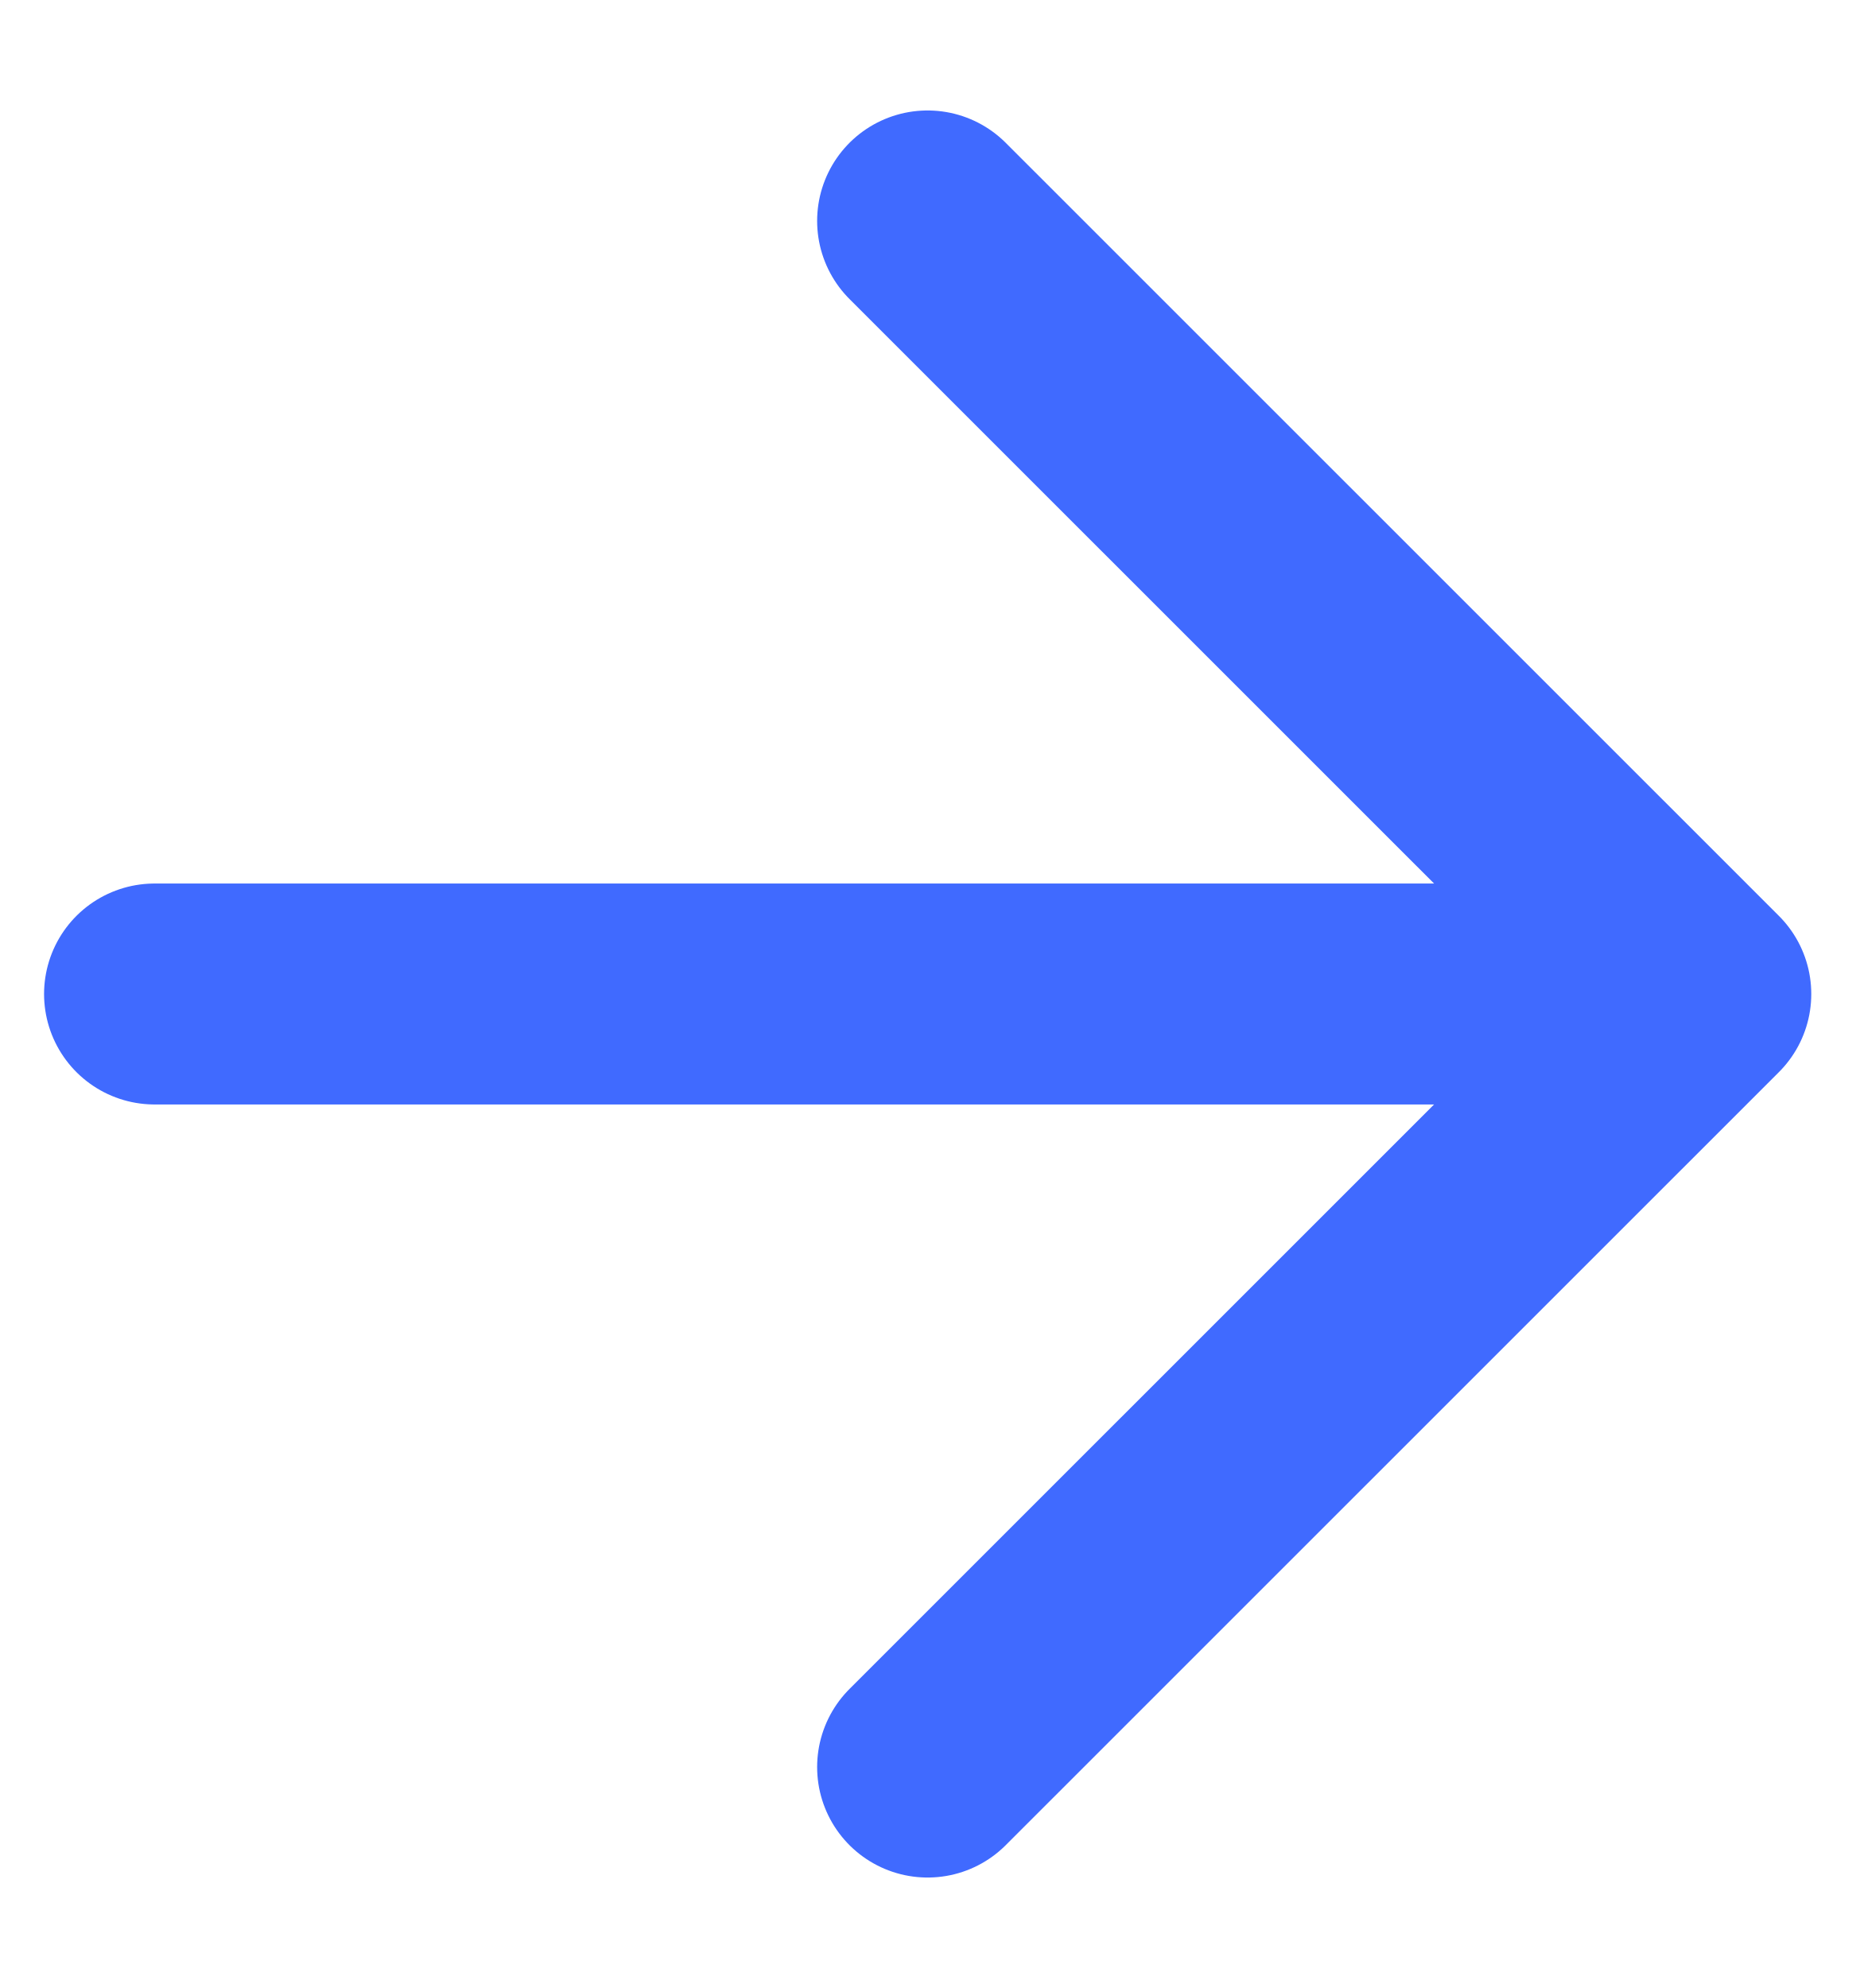
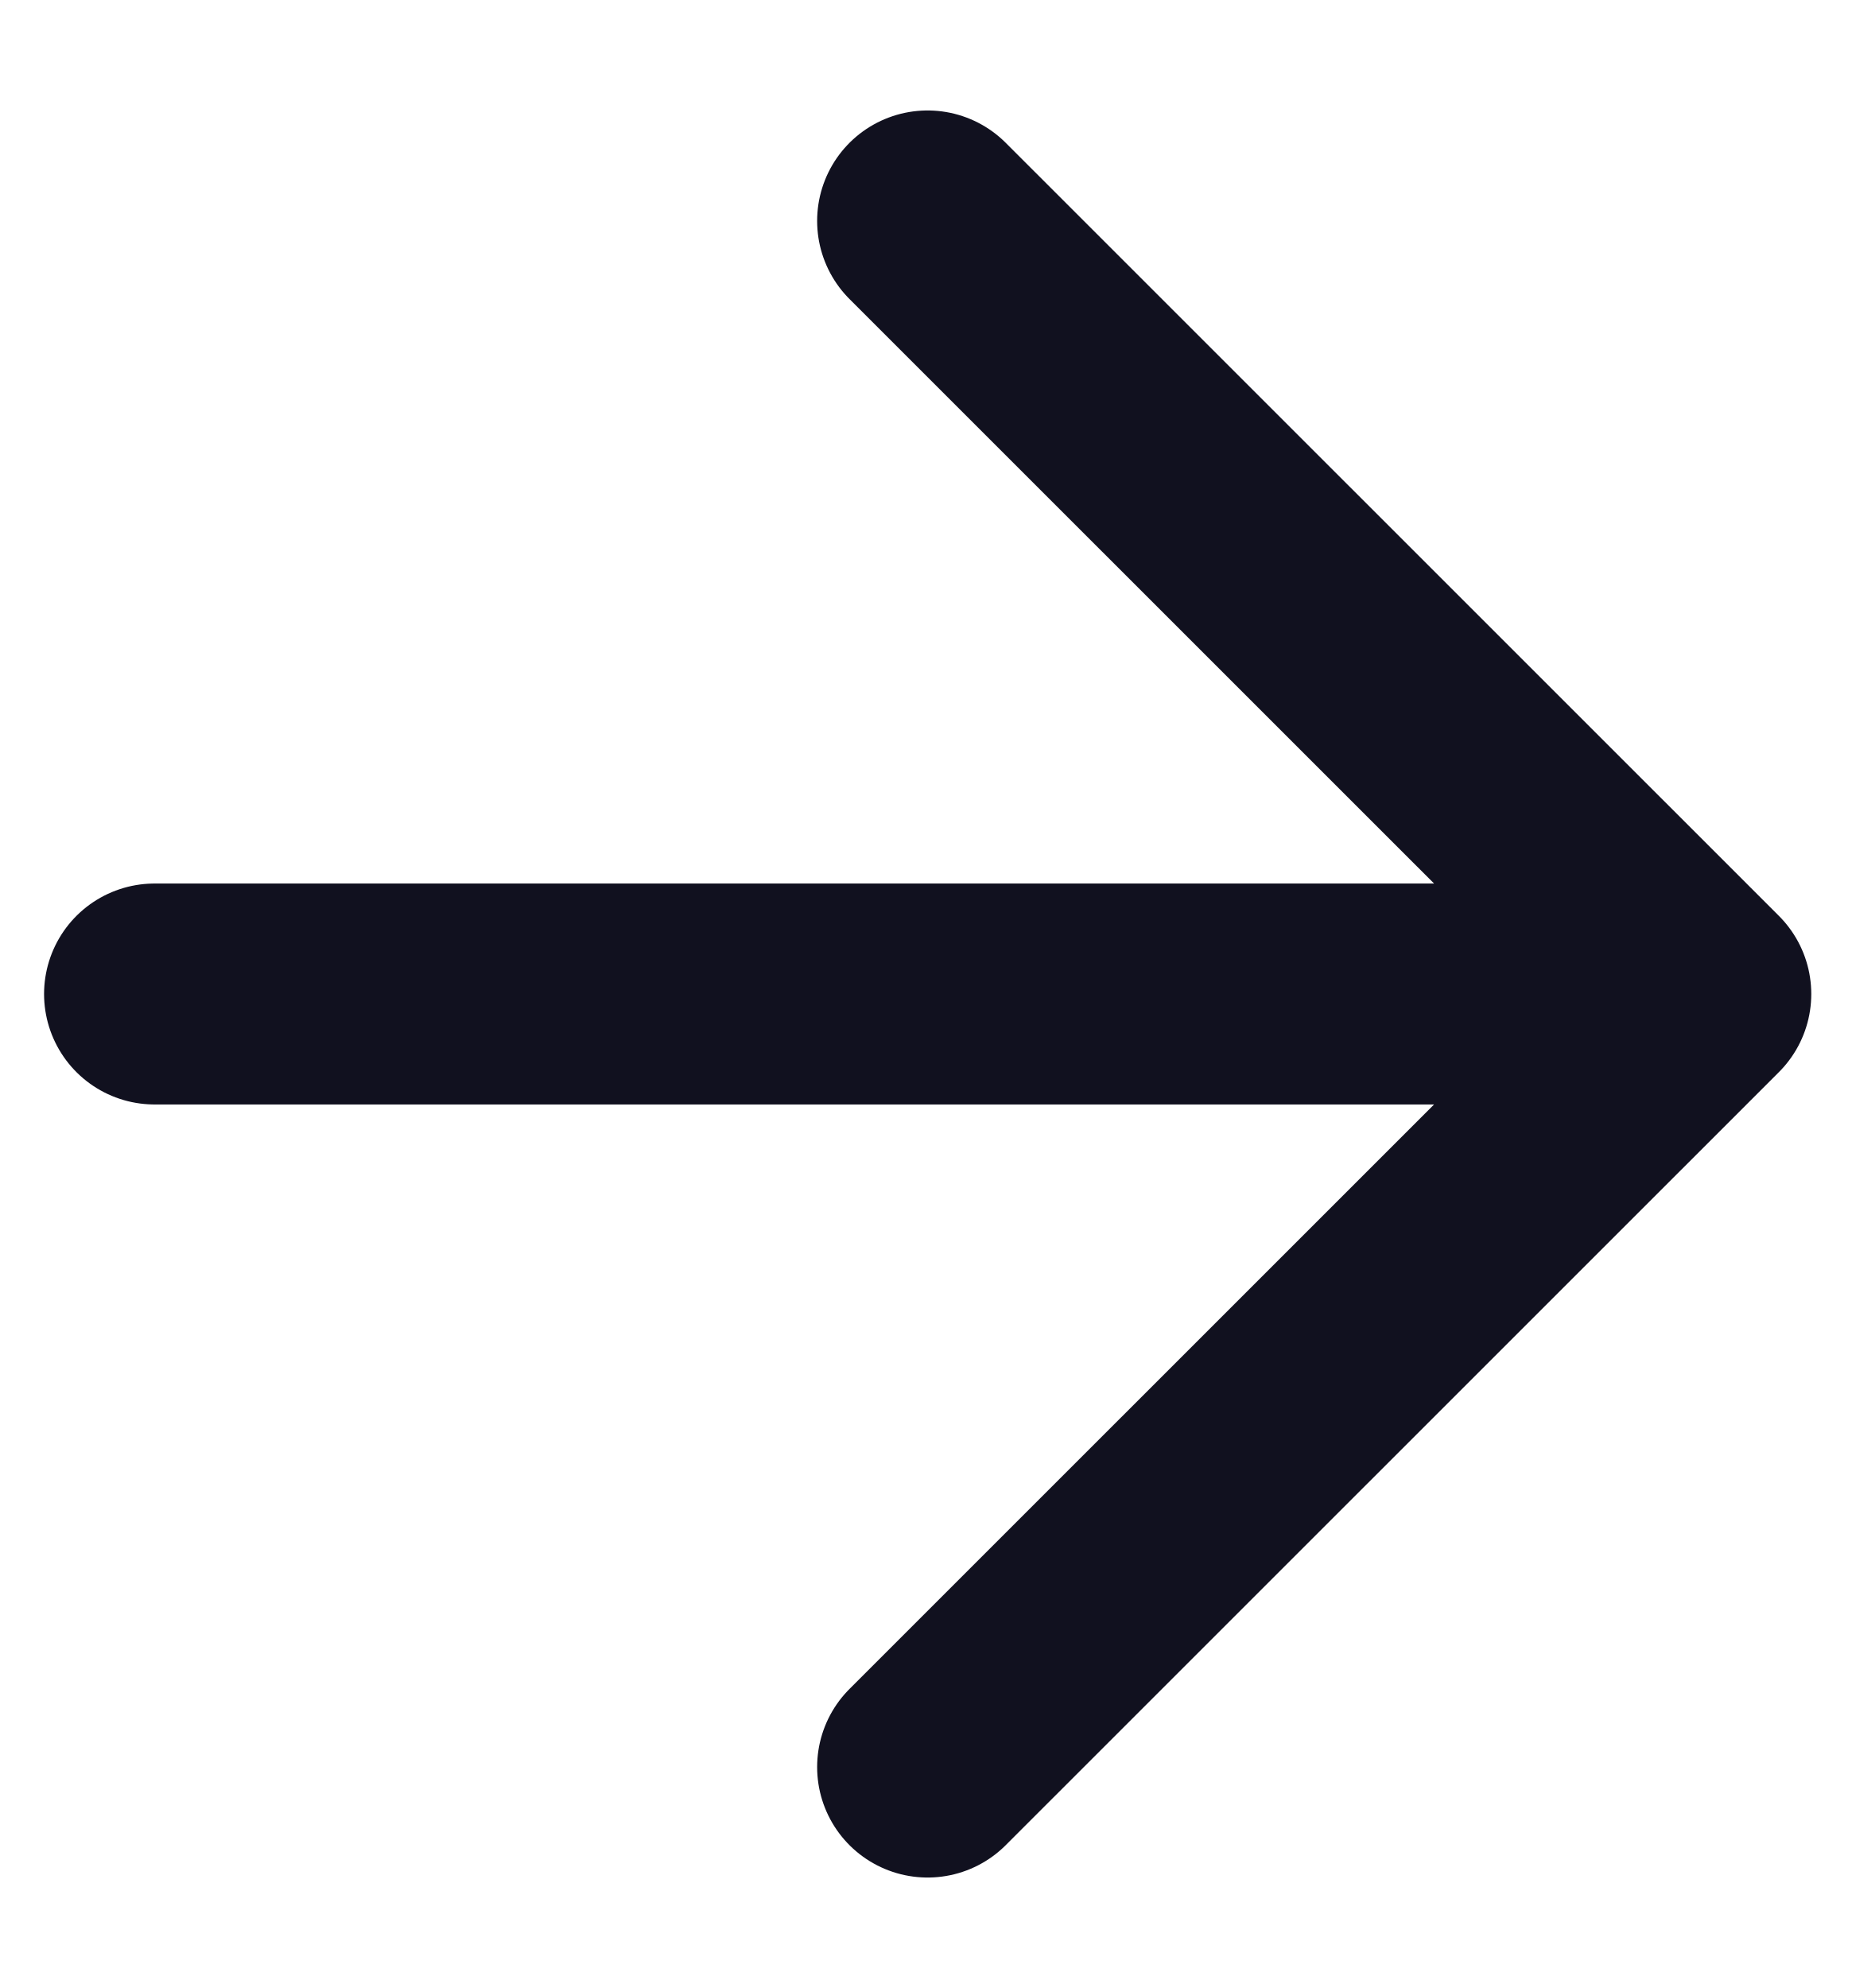
<svg xmlns="http://www.w3.org/2000/svg" width="14" height="15" viewBox="0 0 14 15" fill="none">
-   <path d="M1.166 7.5H12.833M12.833 7.5L6.999 1.667M12.833 7.5L6.999 13.333" stroke="#406AFF" stroke-width="1.667" stroke-linecap="round" stroke-linejoin="round" />
+   <path d="M1.166 7.5H12.833M12.833 7.5L6.999 1.667M12.833 7.5L6.999 13.333" stroke="#11111f" stroke-width="1.667" stroke-linecap="round" stroke-linejoin="round" />
</svg>
